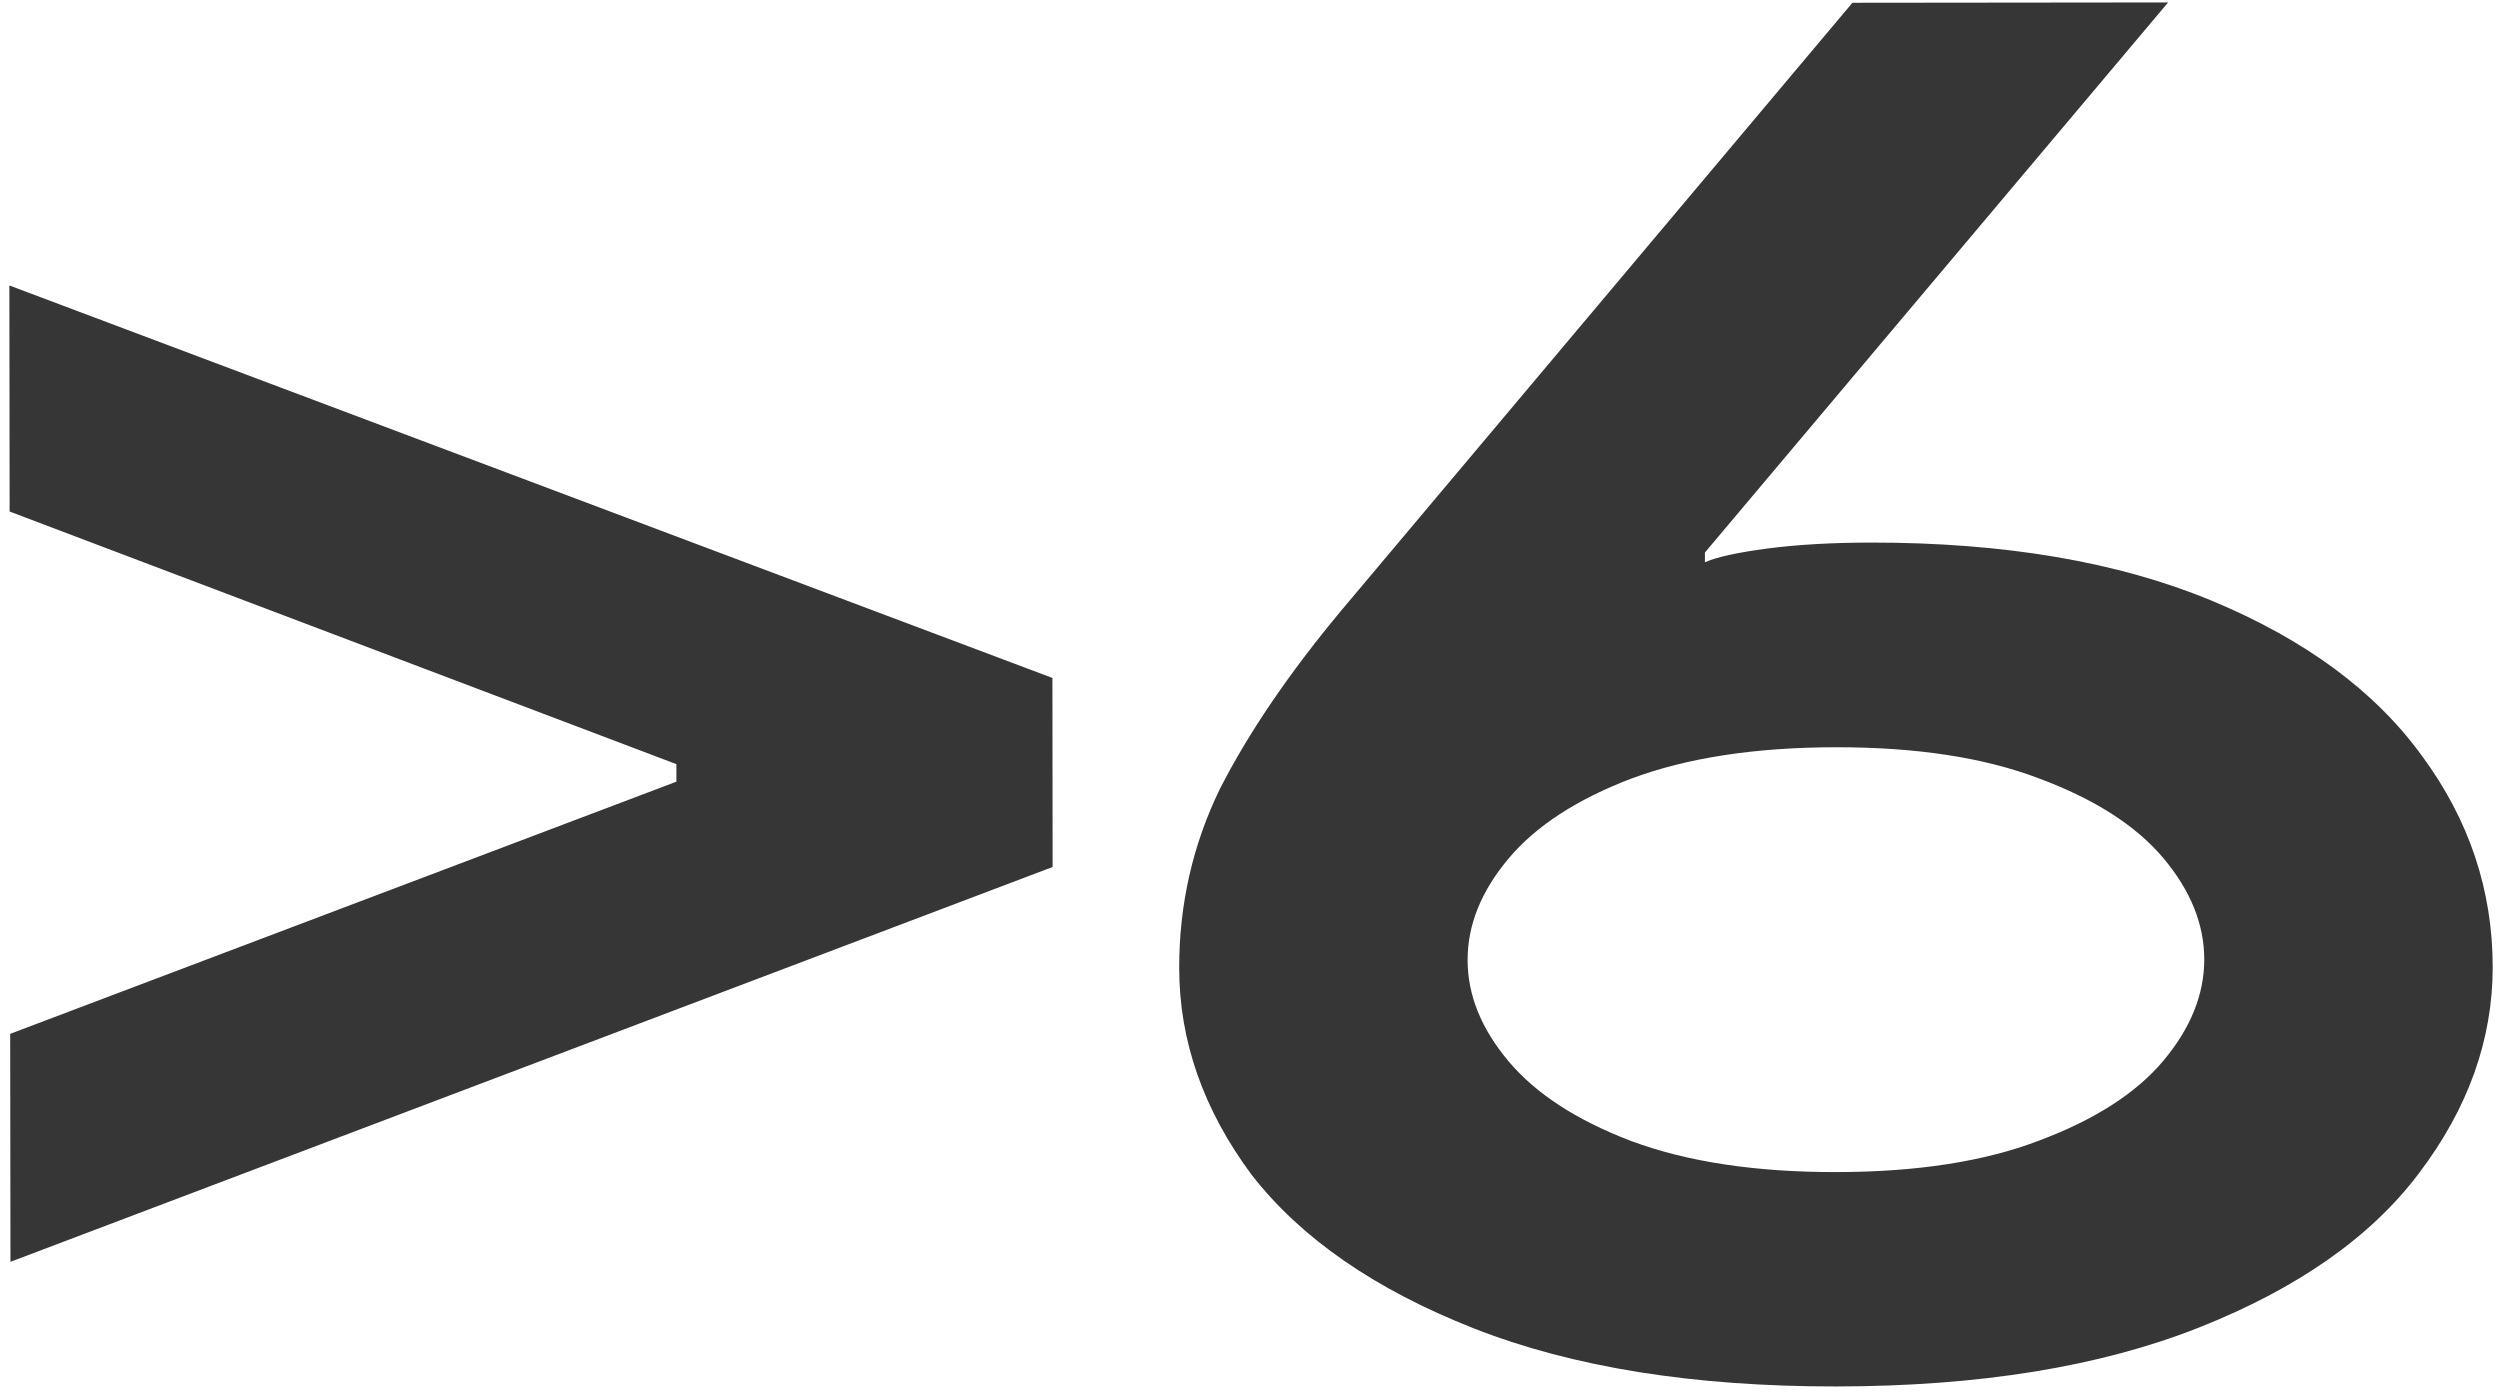
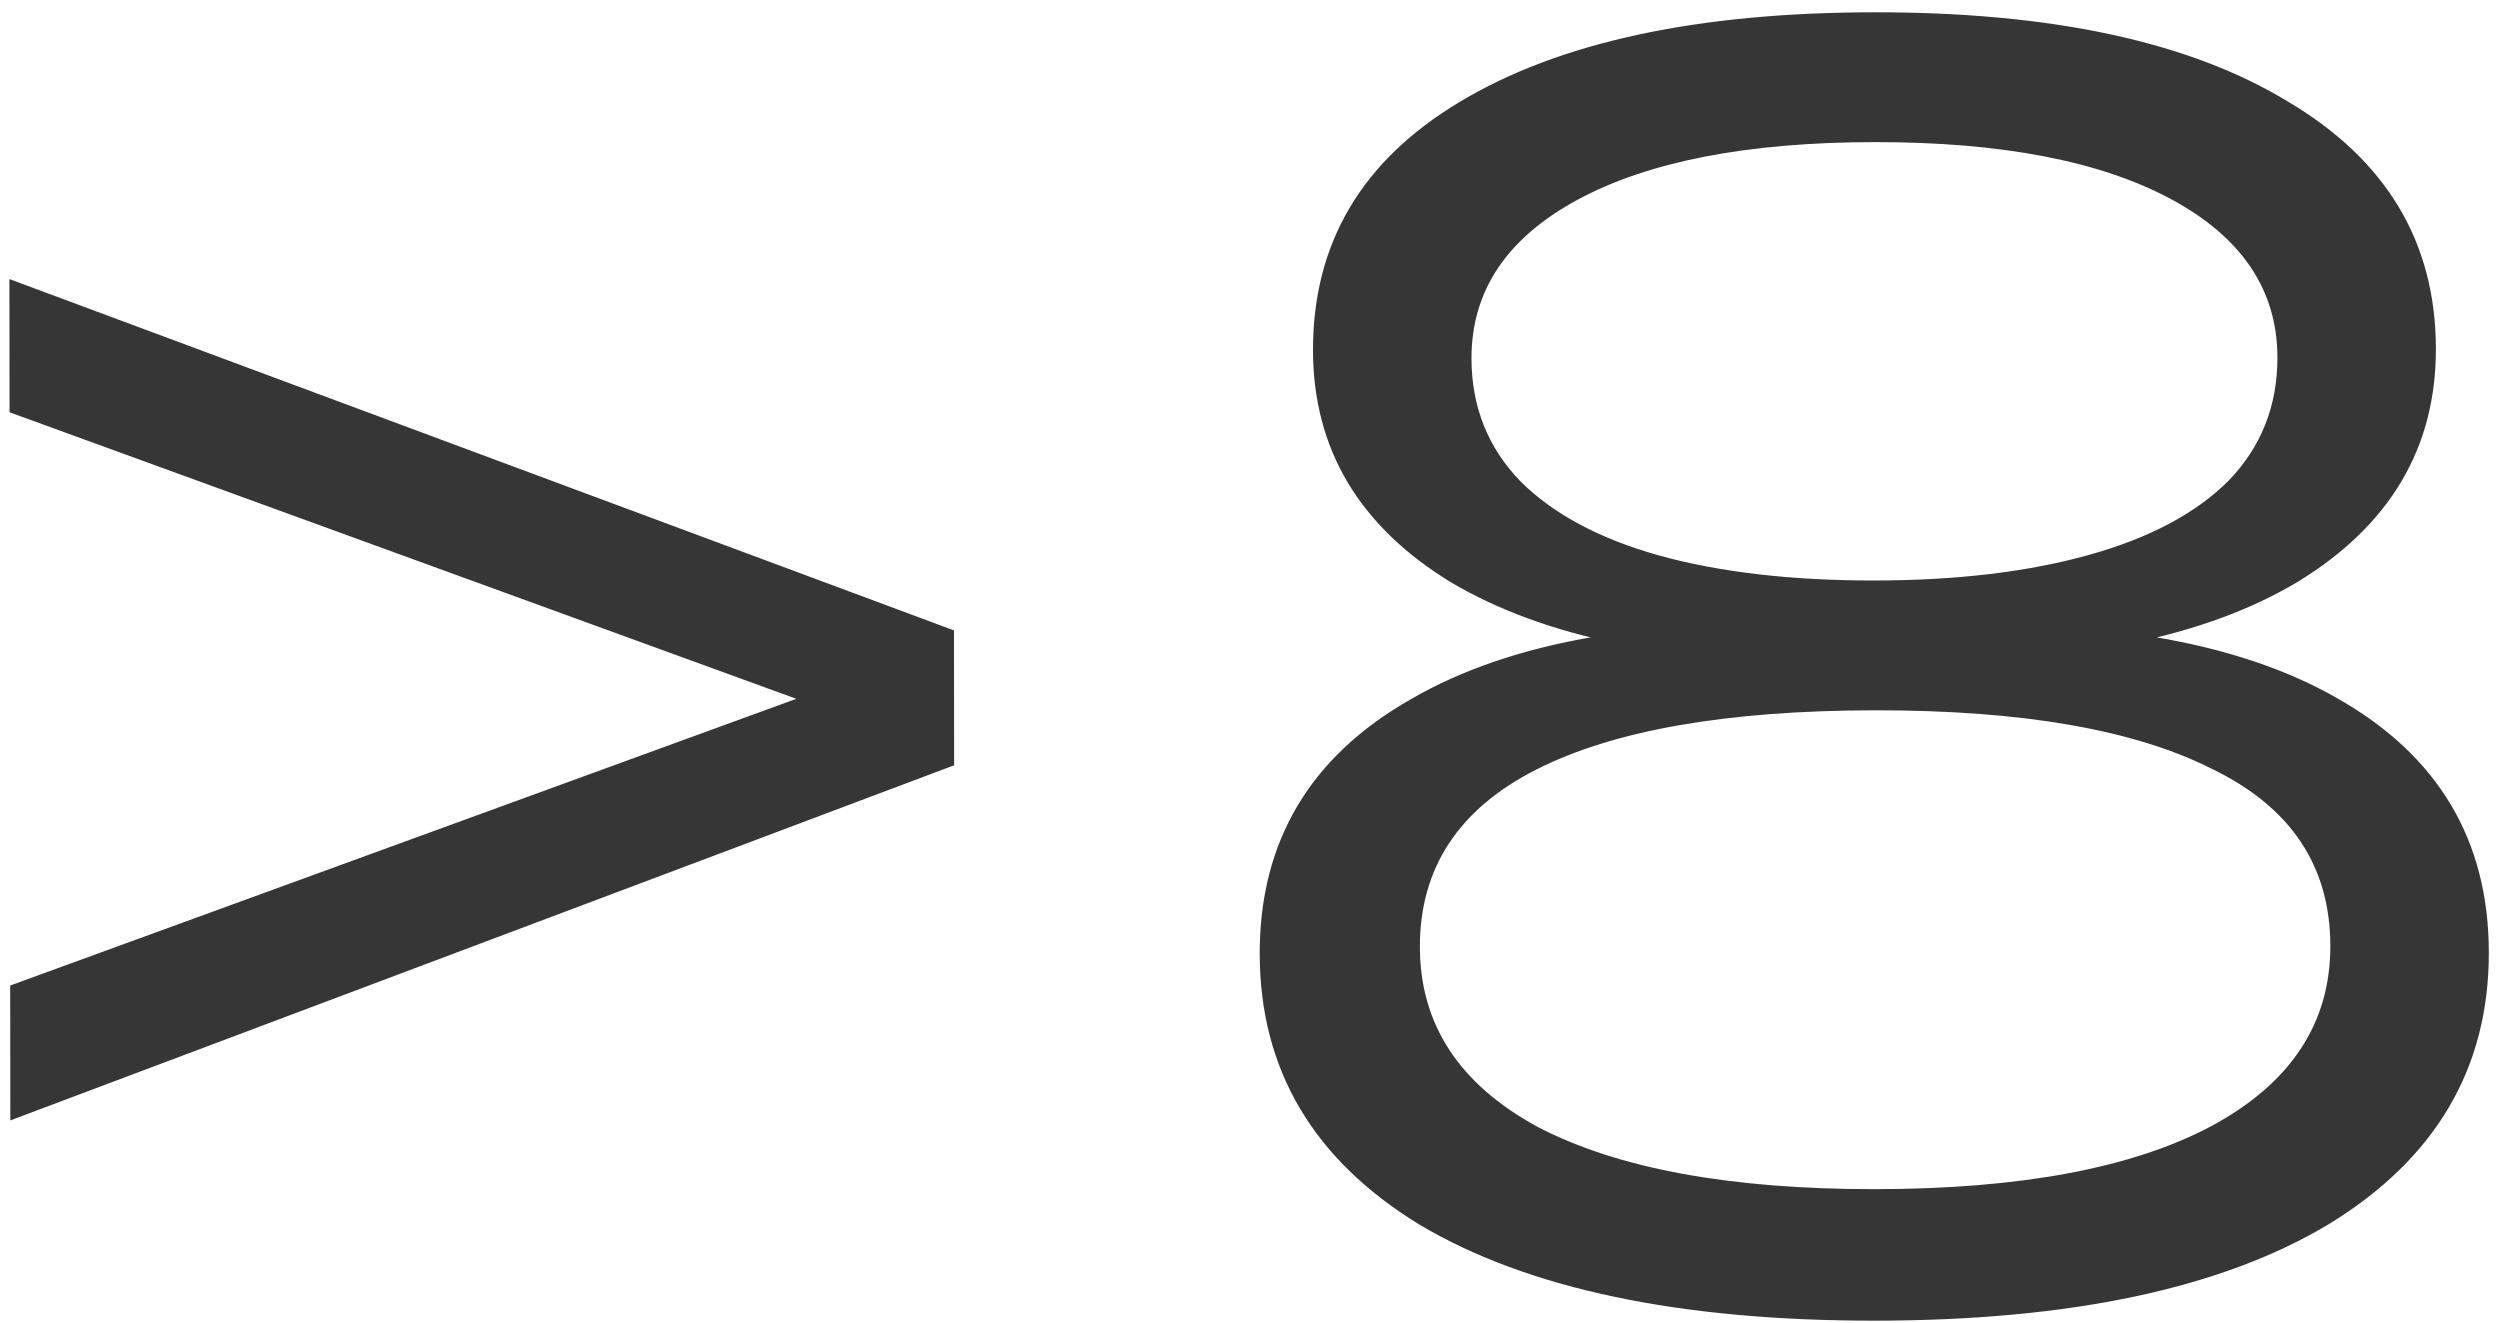
- <svg xmlns="http://www.w3.org/2000/svg" width="127" height="71" fill="none">
-   <path d="M.531 64.1L.518 52.519l33.844-12.81-.001-.89L.489 25.986.476 14.502 53.463 34.44l.01 9.603L.532 64.1zm92.759 6.332c-7.26.008-13.4-.975-18.418-2.95-5.018-1.974-8.783-4.576-11.294-7.808-2.446-3.297-3.671-6.794-3.675-10.49-.004-3.233.686-6.27 2.069-9.11 1.449-2.84 3.491-5.845 6.128-9.016L94.102.141 110.14.124 86.61 28.068v.495c.594-.265 1.65-.497 3.167-.697 1.518-.2 3.267-.3 5.247-.303 6.798-.007 12.574.976 17.328 2.951s8.321 4.61 10.701 7.908c2.38 3.232 3.571 6.794 3.576 10.688.004 3.696-1.246 7.196-3.751 10.498-2.438 3.237-6.164 5.848-11.178 7.834-5.014 1.986-11.151 2.982-18.41 2.99zm-.013-10.89c4.092-.004 7.524-.536 10.295-1.595 2.836-1.06 4.947-2.415 6.331-4.066 1.384-1.652 2.075-3.368 2.073-5.15-.002-1.782-.697-3.498-2.084-5.146-1.388-1.649-3.502-3-6.341-4.052-2.773-1.053-6.206-1.577-10.298-1.573-4.092.005-7.556.537-10.393 1.596-2.77 1.059-4.848 2.414-6.232 4.066-1.385 1.651-2.076 3.368-2.074 5.15.002 1.782.697 3.497 2.085 5.146 1.388 1.648 3.469 2.999 6.242 4.052 2.839 1.053 6.304 1.577 10.396 1.572z" fill="#363636" />
+ <svg xmlns="http://www.w3.org/2000/svg" width="172" height="91" fill="none">
+   <path d="M128.936.846c12.219-.014 21.694 2.025 28.427 6.116 6.81 4.014 10.219 9.694 10.227 17.04.007 6.806-3.157 12.145-9.494 16.02-6.338 3.796-15.229 5.623-26.674 5.48l-.003-2.435c12.682-.633 22.466 1.019 29.353 4.955 6.965 3.936 10.451 9.771 10.46 17.505.009 7.965-3.658 14.194-10.999 18.688-7.342 4.416-17.741 6.632-31.197 6.647-13.456.014-23.898-2.178-31.327-6.578-7.352-4.477-11.032-10.698-11.041-18.663-.009-7.734 3.465-13.576 10.42-17.528 6.956-4.03 16.737-5.703 29.343-5.02l.003 2.435c-11.291.168-20.148-1.64-26.57-5.422-6.346-3.86-9.523-9.192-9.53-15.997-.008-7.347 3.35-13.035 10.073-17.064 6.801-4.106 16.31-6.166 28.529-6.18zm.09 80.968c9.976-.012 17.669-1.45 23.079-4.318 5.488-2.945 8.228-7.085 8.222-12.421-.006-5.491-2.717-9.548-8.133-12.171-5.339-2.701-13.074-4.046-23.205-4.035-10.208.012-17.978 1.374-23.311 4.086-5.333 2.713-7.996 6.776-7.99 12.19.005 5.335 2.717 9.47 8.133 12.402 5.494 2.856 13.229 4.278 23.205 4.267zm-.047-41.876c5.646-.007 10.556-.592 14.731-1.757 4.174-1.164 7.382-2.87 9.622-5.115 2.24-2.322 3.358-5.146 3.354-8.471-.005-4.64-2.445-8.272-7.32-10.896-4.875-2.624-11.681-3.931-20.42-3.921-8.739.01-15.543 1.332-20.412 3.966-4.869 2.635-7.301 6.272-7.296 10.912.004 3.326 1.129 6.147 3.374 8.465 2.245 2.24 5.418 3.938 9.518 5.093 4.177 1.155 9.127 1.73 14.849 1.724zM.657 28.364L.647 19.2l64.987 24.172.01 9.28L.711 77.084l-.01-9.28 57.744-21.06.003 2.668L.657 28.364z" fill="#363636" />
</svg>
